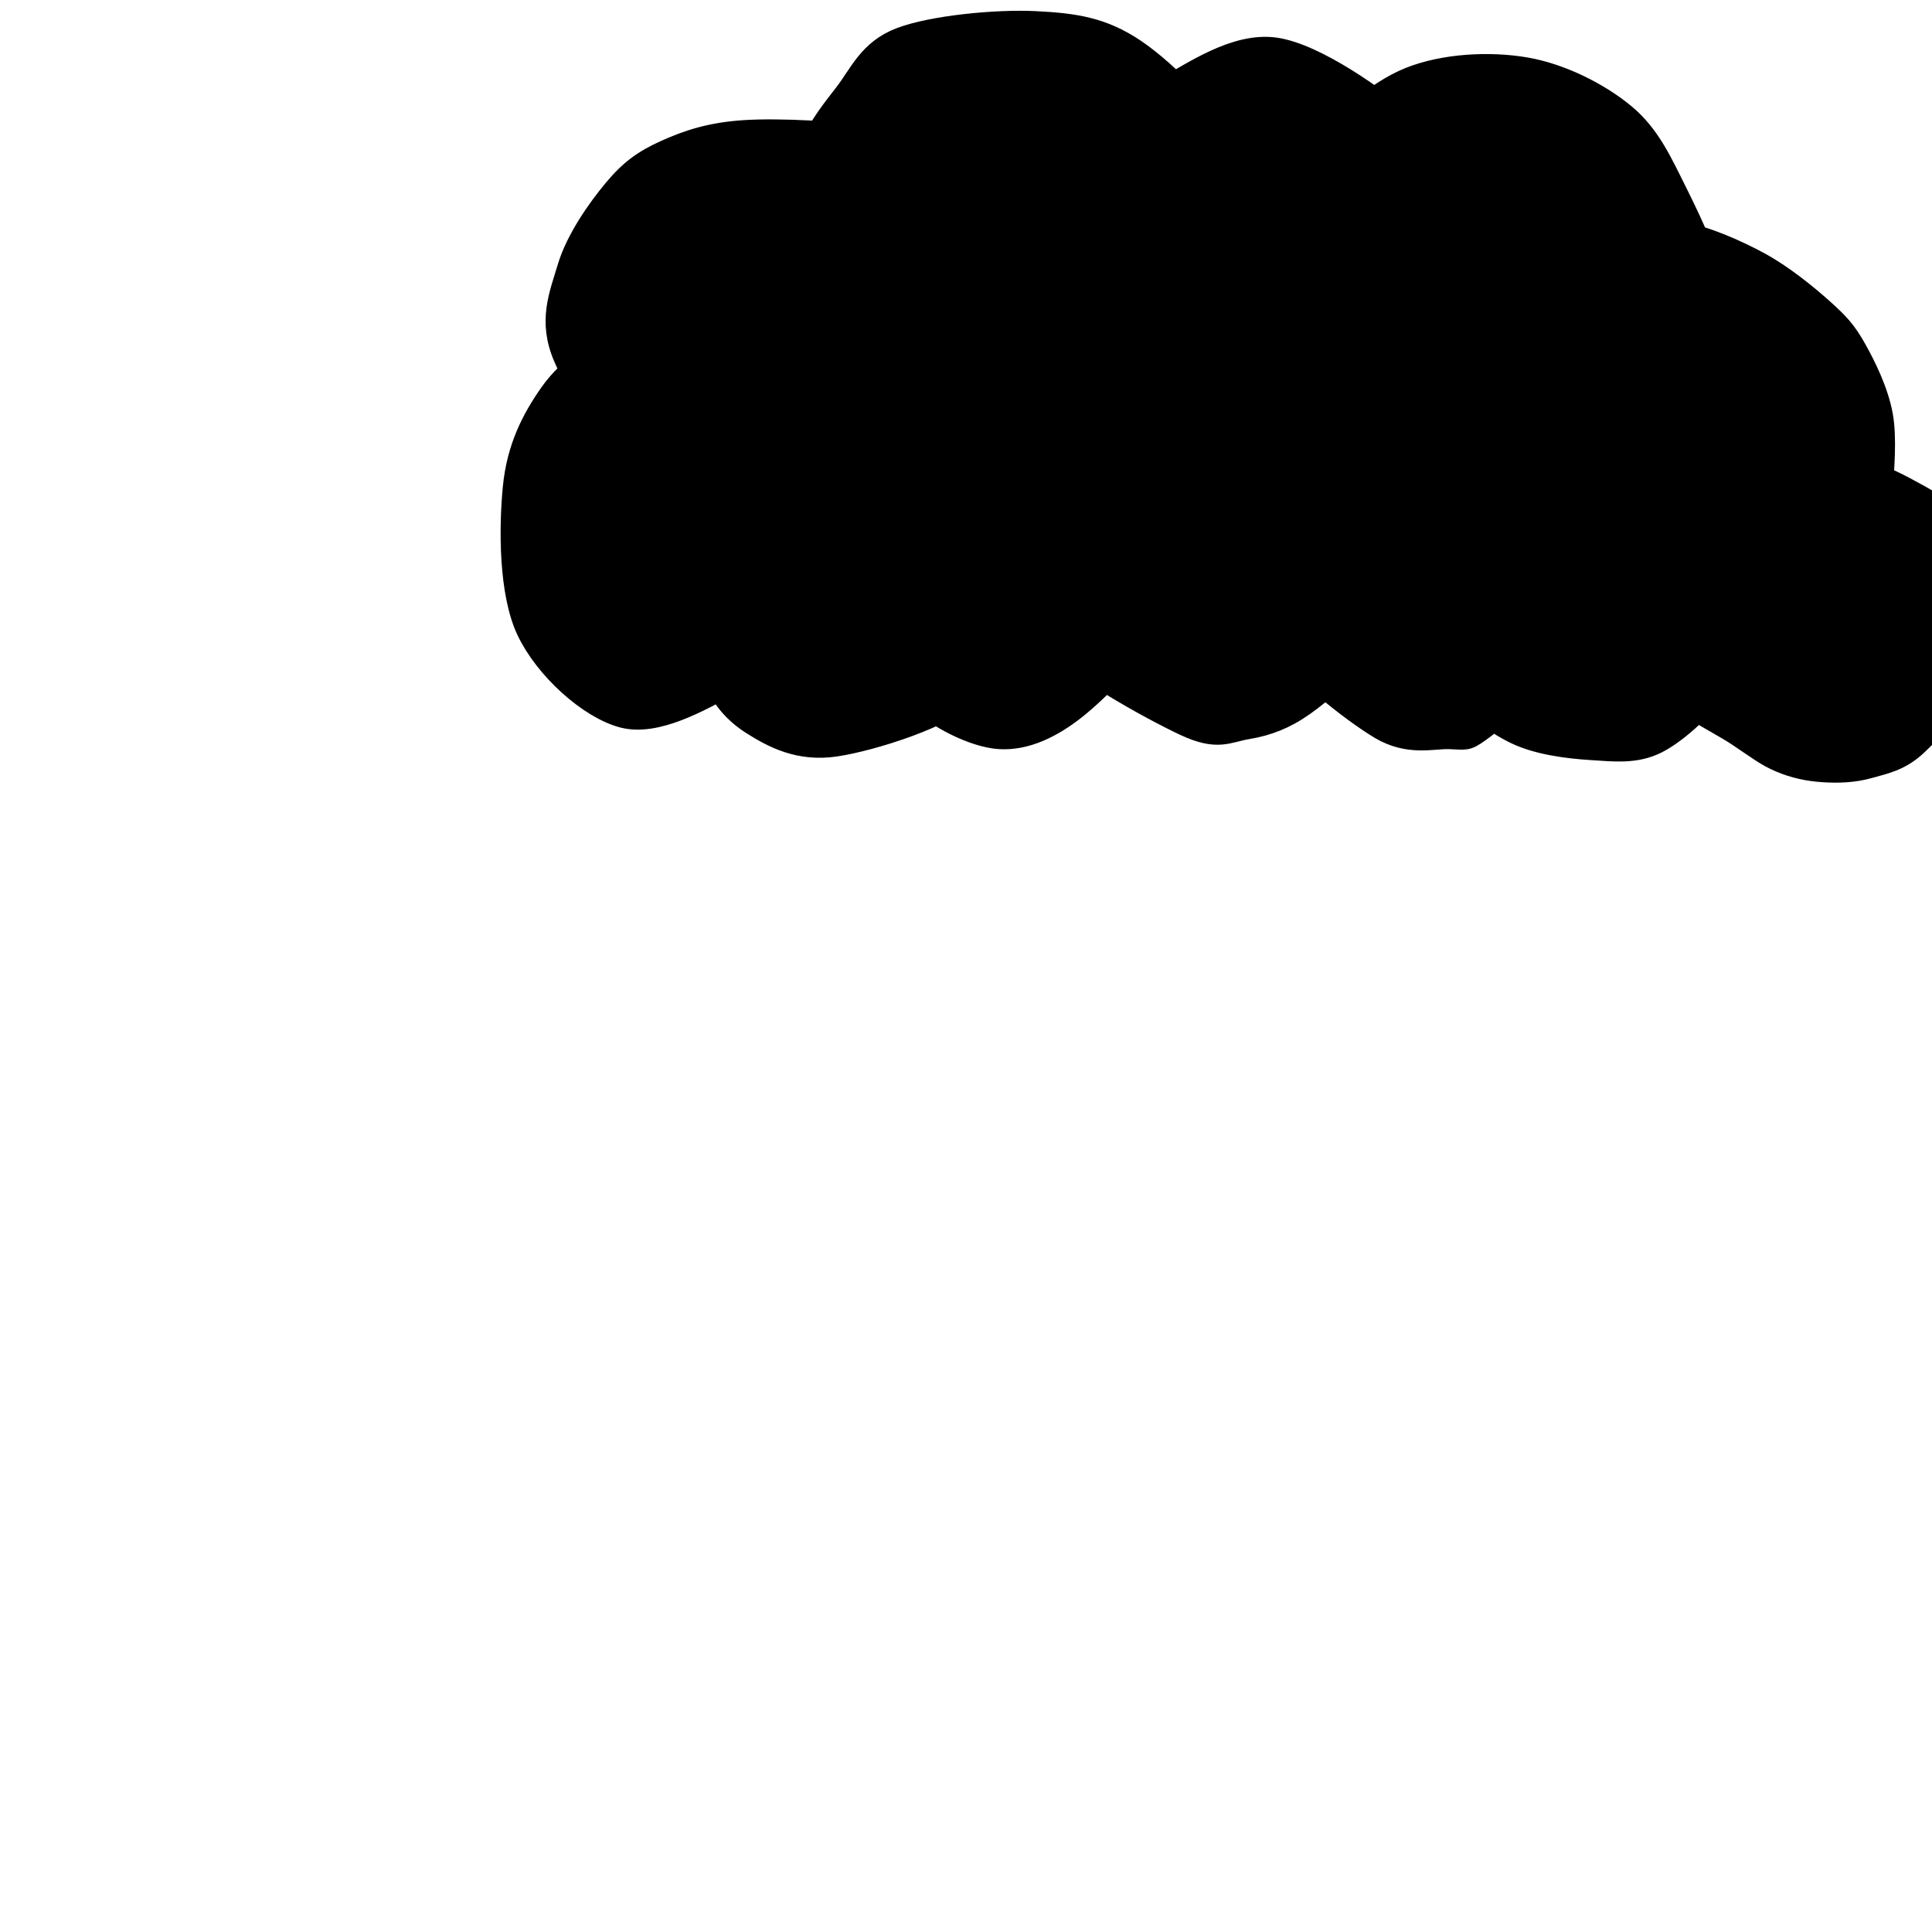
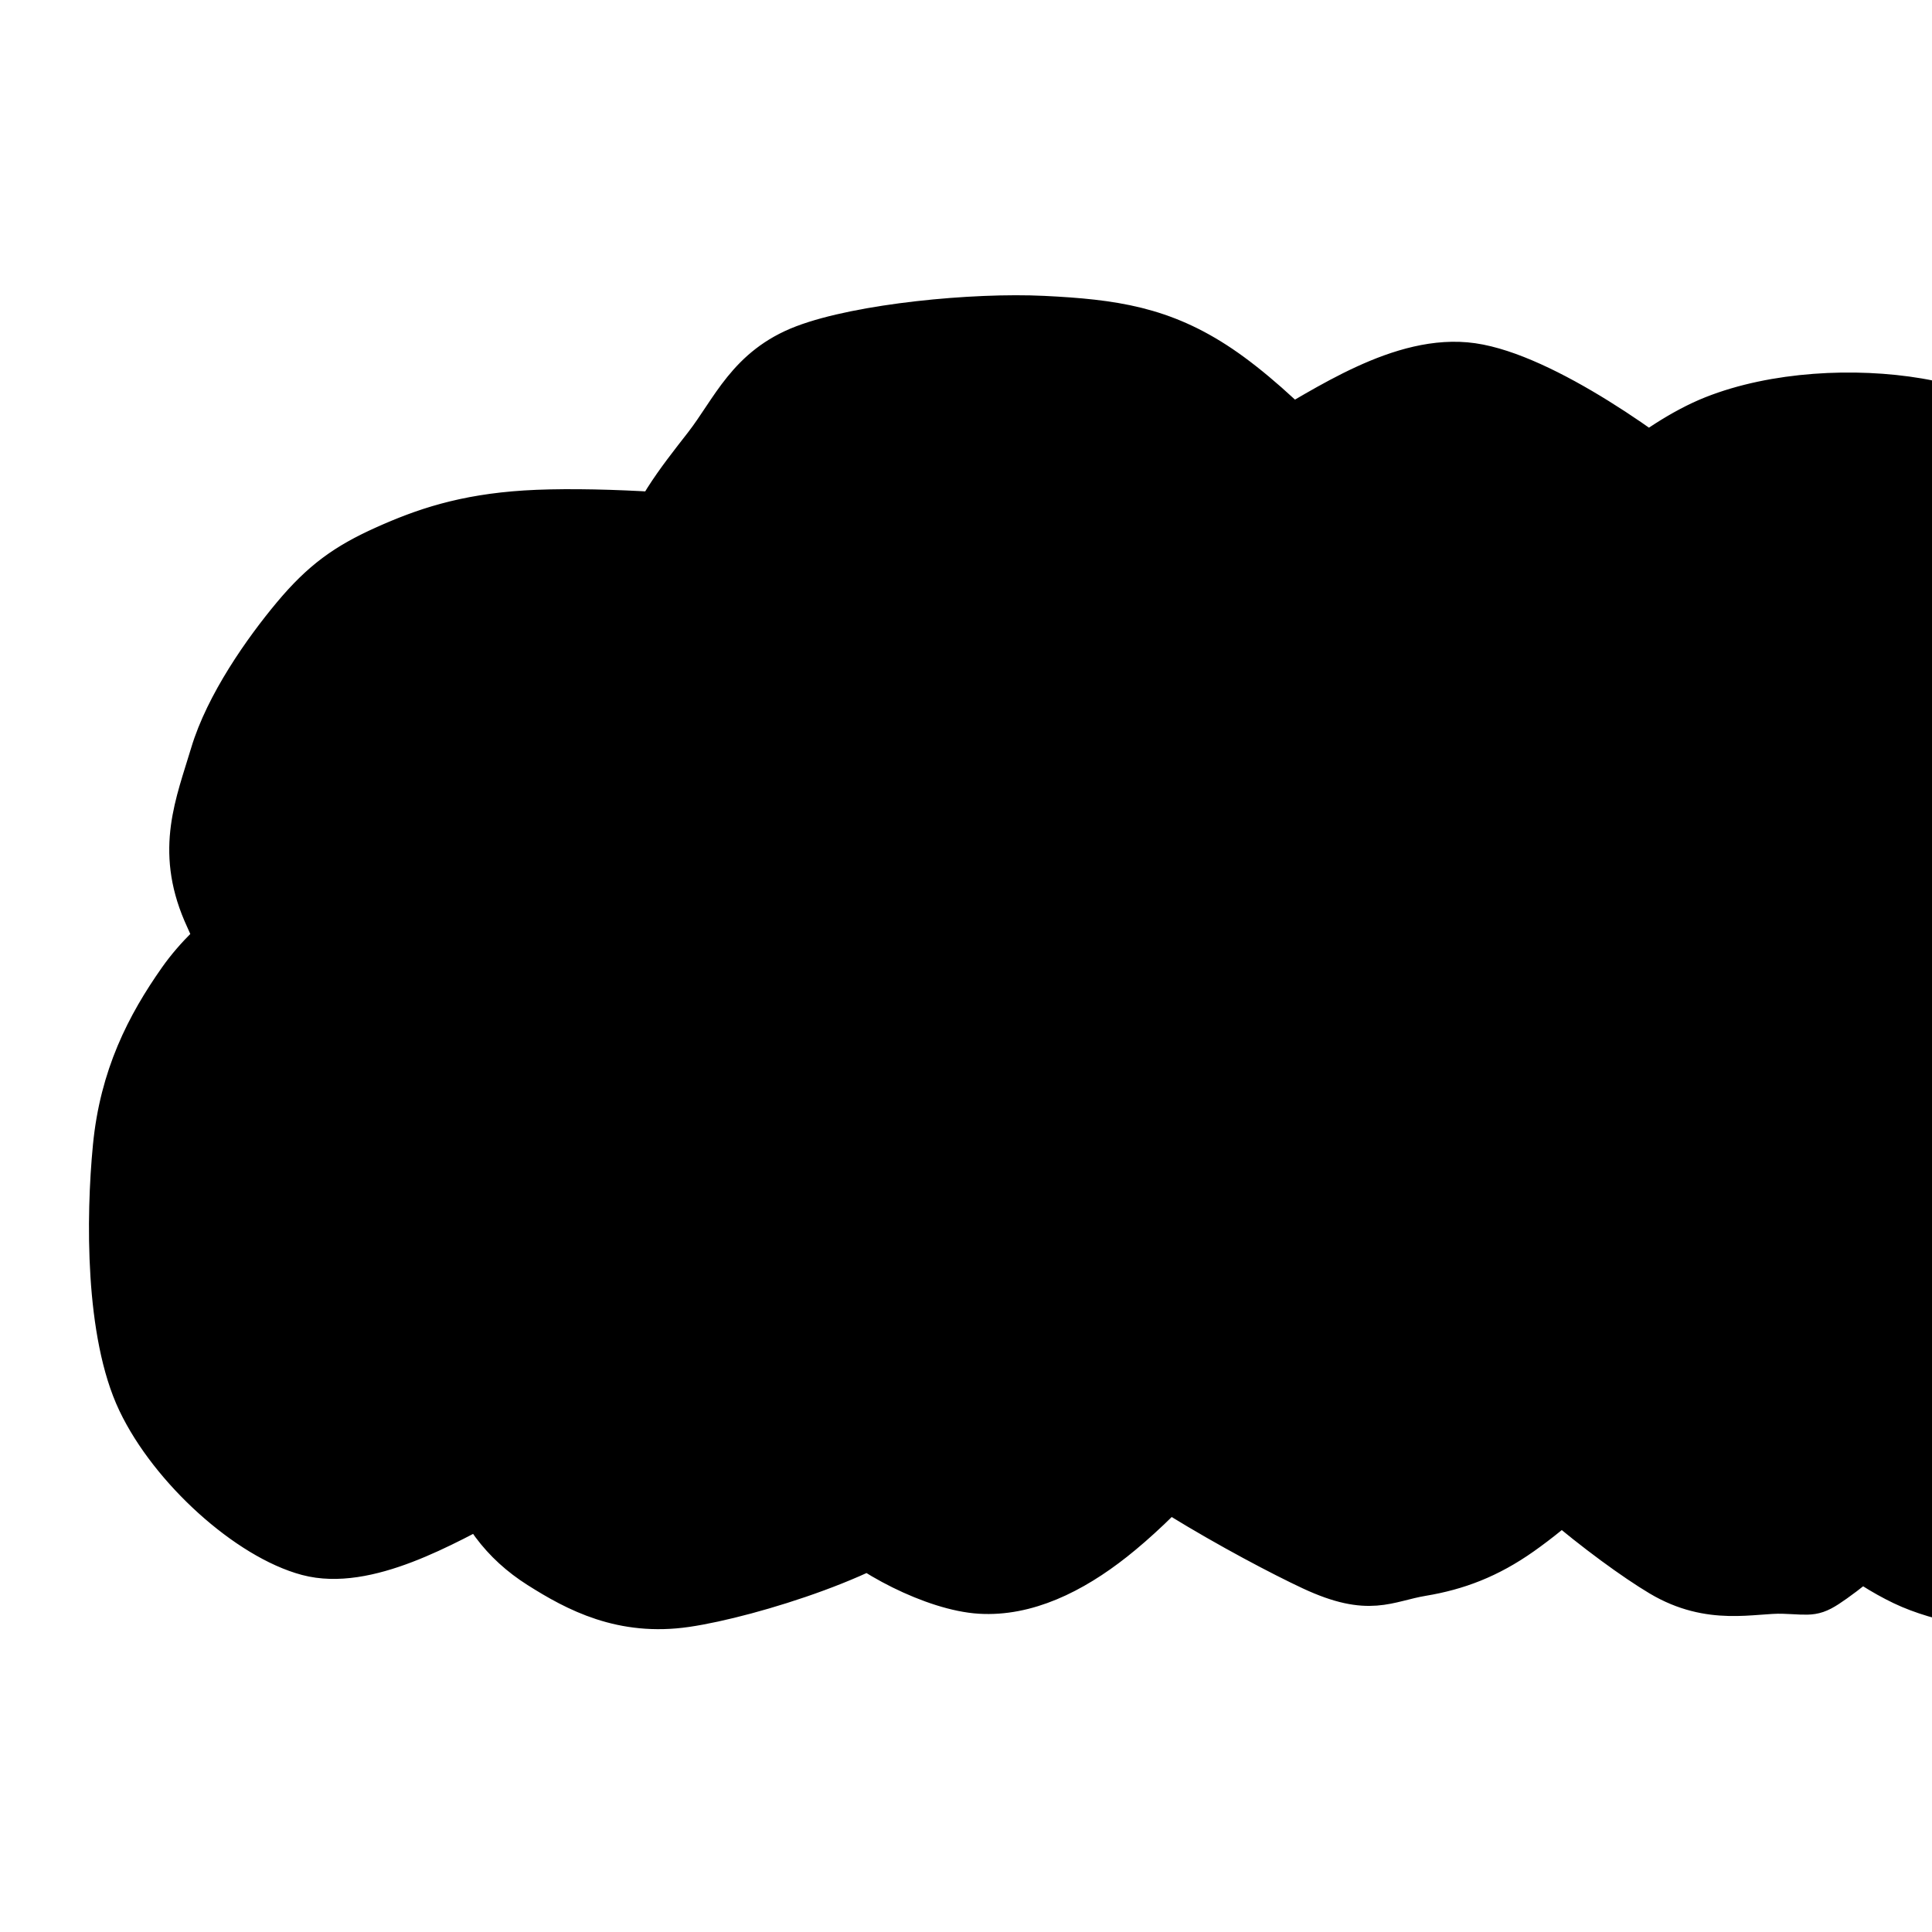
- <svg xmlns="http://www.w3.org/2000/svg" viewBox="0 0 400 750" width="128" height="128" role="img">
+ <svg xmlns="http://www.w3.org/2000/svg" viewBox="0 0 420 300" width="128" height="128" role="img">
  <path d="M 90.68 120.941 C 86.681 122.271 75.378 123.65 66.686 128.92 C 57.993 134.19 45.607 142.505 38.523 152.561 C 31.44 162.617 25.68 173.858 24.186 189.255 C 22.692 204.653 22.475 230.069 29.559 244.946 C 36.642 259.823 53.53 275.018 66.686 278.517 C 79.842 282.016 96.94 272.045 108.493 265.94 C 120.047 259.835 132.381 250.892 136.007 241.888 C 139.633 232.883 136.614 215.604 130.249 211.912 C 123.883 208.22 102.844 211.957 97.813 219.734 C 92.782 227.511 96.891 248.331 100.062 258.576 C 103.234 268.821 108.642 276.016 116.842 281.206 C 125.042 286.396 135.132 291.781 149.265 289.715 C 163.397 287.649 193.499 278.181 201.638 268.81 C 209.778 259.44 202.732 237.376 198.102 233.491 C 193.472 229.605 176.655 239.165 173.859 245.5 C 171.062 251.836 174.794 264.618 181.322 271.504 C 187.851 278.391 202.824 286.191 213.03 286.818 C 223.235 287.444 233.355 282.539 242.555 275.264 C 251.755 267.99 267.374 252.371 268.23 243.171 C 269.085 233.971 253.681 219.422 247.69 220.064 C 241.699 220.706 226.081 236.753 232.285 247.022 C 238.49 257.292 272.081 275.692 284.918 281.683 C 297.755 287.674 301.606 284.25 309.309 282.967 C 317.011 281.683 323.857 279.115 331.132 273.981 C 338.406 268.846 348.89 259.86 352.955 252.157 C 357.02 244.455 358.946 233.116 355.523 227.767 C 352.099 222.418 338.192 216.855 332.416 220.064 C 326.639 223.274 316.155 236.539 320.862 247.022 C 325.569 257.506 349.532 276.334 360.658 282.967 C 371.783 289.599 381.197 286.604 387.616 286.818 C 394.034 287.032 394.31 287.718 399.169 284.25 C 404.028 280.783 413.634 273.193 416.77 266.014 C 419.906 258.834 420.065 246.692 417.987 241.173 C 415.91 235.655 409.227 232.641 404.304 232.902 C 399.381 233.162 390.686 237.171 388.45 242.734 C 386.213 248.297 386.734 259.251 390.885 266.278 C 395.036 273.306 404.734 280.767 413.356 284.899 C 421.978 289.03 433.437 290.477 442.617 291.065 C 451.797 291.654 460.13 292.682 468.436 288.432 C 476.743 284.182 488.658 273.057 492.456 265.564 C 496.254 258.071 494.88 247.433 491.226 243.476 C 487.571 239.519 474.214 238.277 470.529 241.822 C 466.843 245.366 464.318 257.457 469.113 264.743 C 473.908 272.028 491.487 280.357 499.299 285.534 C 507.112 290.711 510.425 293.45 515.987 295.804 C 521.55 298.157 526.884 299.267 532.676 299.655 C 538.468 300.043 544.644 299.869 550.739 298.133 C 556.834 296.397 562.731 295.354 569.244 289.238 C 575.757 283.122 586.286 271.683 589.819 261.438 C 593.352 251.193 591.409 237.444 590.443 227.767 C 589.478 218.09 588.304 209.795 584.025 203.376 C 579.746 196.957 571.829 193.106 564.769 189.255 C 557.708 185.404 548.08 181.553 541.662 180.269 C 535.243 178.985 529.894 178.771 526.257 181.553 C 522.62 184.334 520.267 192.25 519.839 196.957 C 519.411 201.664 520.053 207.227 523.69 209.795 C 527.327 212.362 536.741 212.79 541.662 212.362 C 546.583 211.934 550.862 210.864 553.215 207.227 C 555.569 203.59 555.355 198.241 555.783 190.539 C 556.211 182.837 557.494 170.213 555.783 161.013 C 554.071 151.813 549.364 142.185 545.513 135.339 C 541.662 128.492 538.88 125.497 532.676 119.934 C 526.471 114.372 517.271 106.883 508.285 101.962 C 499.299 97.041 486.867 91.67 478.76 90.409 C 470.652 89.148 464.727 91.094 459.639 94.395 C 454.552 97.697 450.457 104.537 448.234 110.22 C 446.011 115.902 443.996 123.874 446.302 128.488 C 448.609 133.103 456.219 136.013 462.071 137.906 C 467.924 139.8 476.427 143.328 481.418 139.85 C 486.409 136.371 492.889 127.845 492.018 117.037 C 491.147 106.23 482.253 87.144 476.192 75.004 C 470.131 62.864 465.494 52.325 455.653 44.195 C 445.811 36.065 431.048 28.576 417.141 26.223 C 403.234 23.869 385.69 24.725 372.211 30.074 C 358.732 35.423 343.566 49.354 336.267 58.316 C 328.968 67.277 328.202 75.926 328.416 83.842 C 328.63 91.758 332.747 101.604 337.55 105.813 C 342.354 110.023 351.034 110.381 357.238 109.097 C 363.443 107.813 370.183 103.742 374.778 98.111 C 379.374 92.48 385.393 83.67 384.812 75.311 C 384.231 66.951 382.07 57.41 371.292 47.955 C 360.515 38.499 335.936 20.85 320.147 18.576 C 304.357 16.302 287.404 28.439 276.556 34.311 C 265.709 40.182 259.247 46.048 255.063 53.805 C 250.878 61.562 248.843 72.281 251.45 80.854 C 254.057 89.428 262.047 102.382 270.706 105.245 C 279.365 108.108 298.039 105.638 303.403 98.031 C 308.767 90.423 309.18 72.747 302.89 59.599 C 296.6 46.452 278.337 27.692 265.662 19.145 C 252.988 10.598 242.032 9.064 226.841 8.318 C 211.651 7.573 186.876 9.974 174.518 14.669 C 162.16 19.365 158.686 28.79 152.695 36.493 C 146.704 44.195 140.5 51.897 138.574 60.883 C 136.648 69.869 136.007 81.637 141.142 90.409 C 146.276 99.181 159.755 109.451 169.383 113.516 C 179.011 117.581 192.49 118.223 198.909 114.799 C 205.327 111.376 208.751 101.534 207.895 92.976 C 207.039 84.418 201.048 70.083 193.774 63.451 C 186.499 56.818 177.514 55.32 164.248 53.181 C 150.983 51.041 127.662 49.758 114.183 50.613 C 100.704 51.469 91.856 54.507 83.374 58.316 C 74.892 62.125 69.62 65.896 63.289 73.468 C 56.958 81.039 48.637 92.881 45.387 103.743 C 42.136 114.604 37.781 124.602 43.785 138.638 C 49.79 152.674 68.643 186.559 81.415 187.959 C 94.187 189.359 114.236 156.963 120.416 147.037 C 126.597 137.111 120.337 133.085 118.497 128.404 C 116.658 123.724 112.698 120.455 109.379 118.956 C 106.06 117.456 100.38 119.331 98.581 119.406" fill="#000000" stroke="#000000" stroke-width="8" opacity="1" data-start="0" data-end="9999" data-layer="0" class="" />
</svg>
